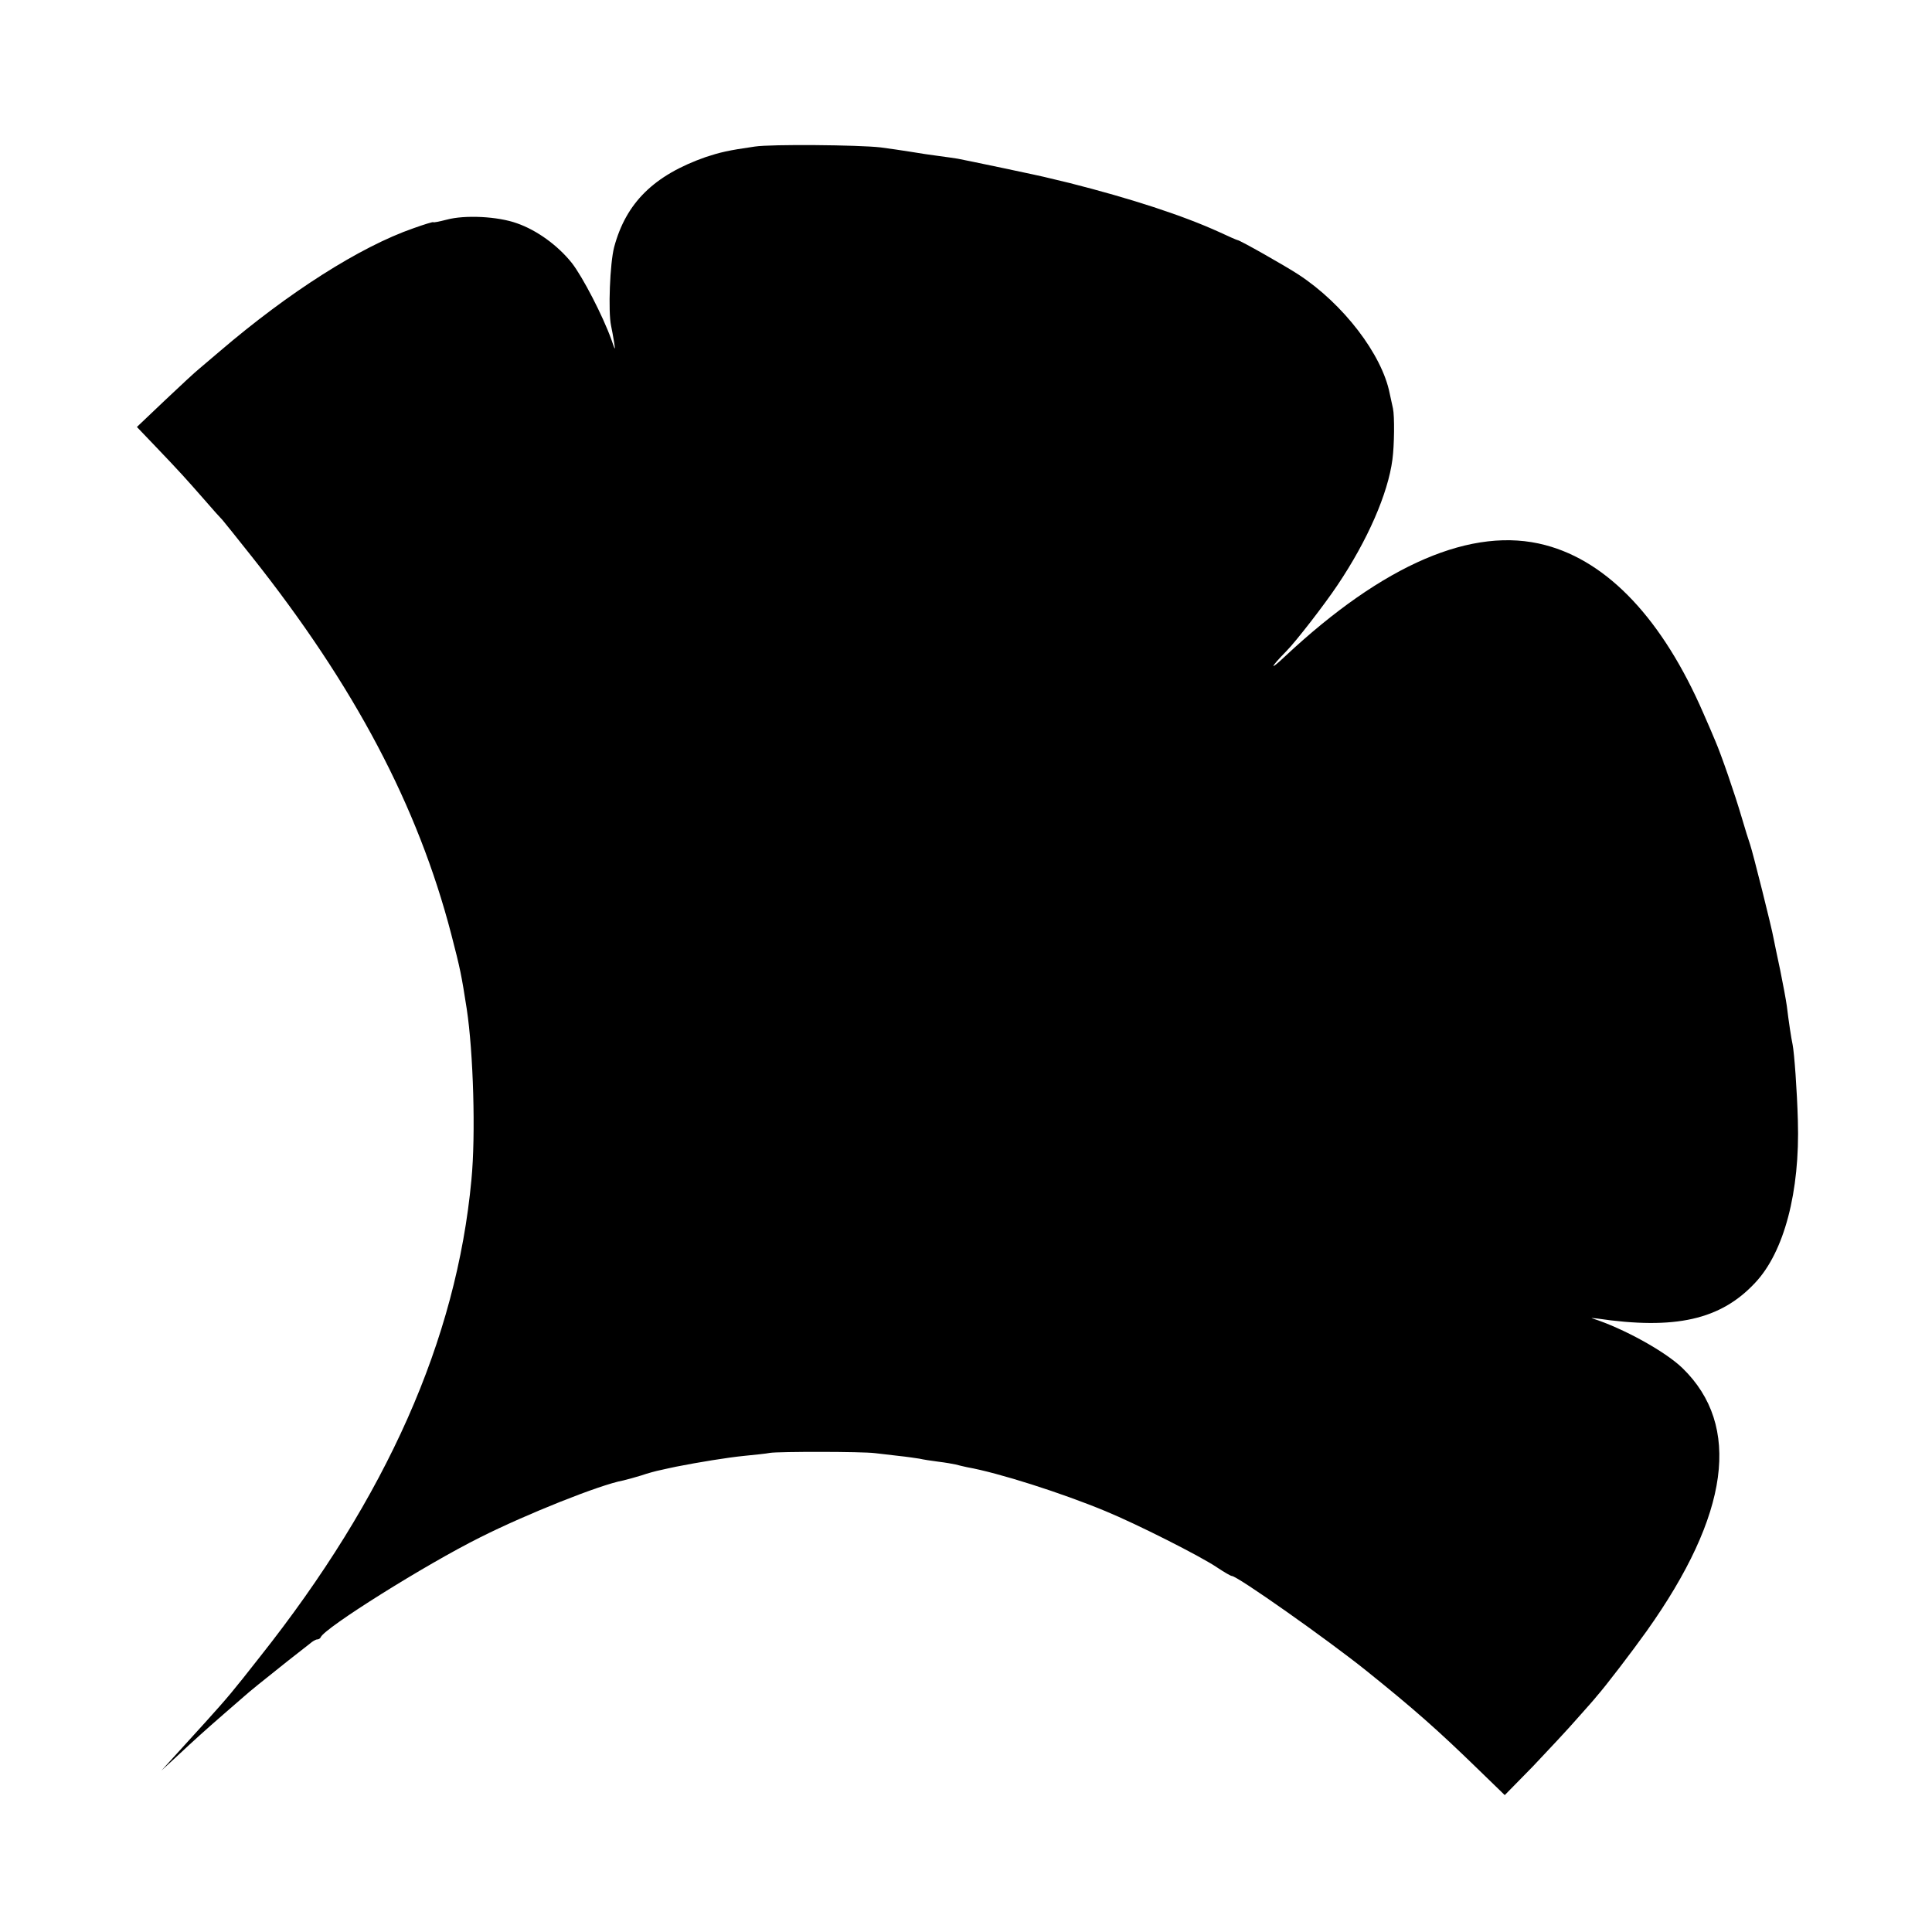
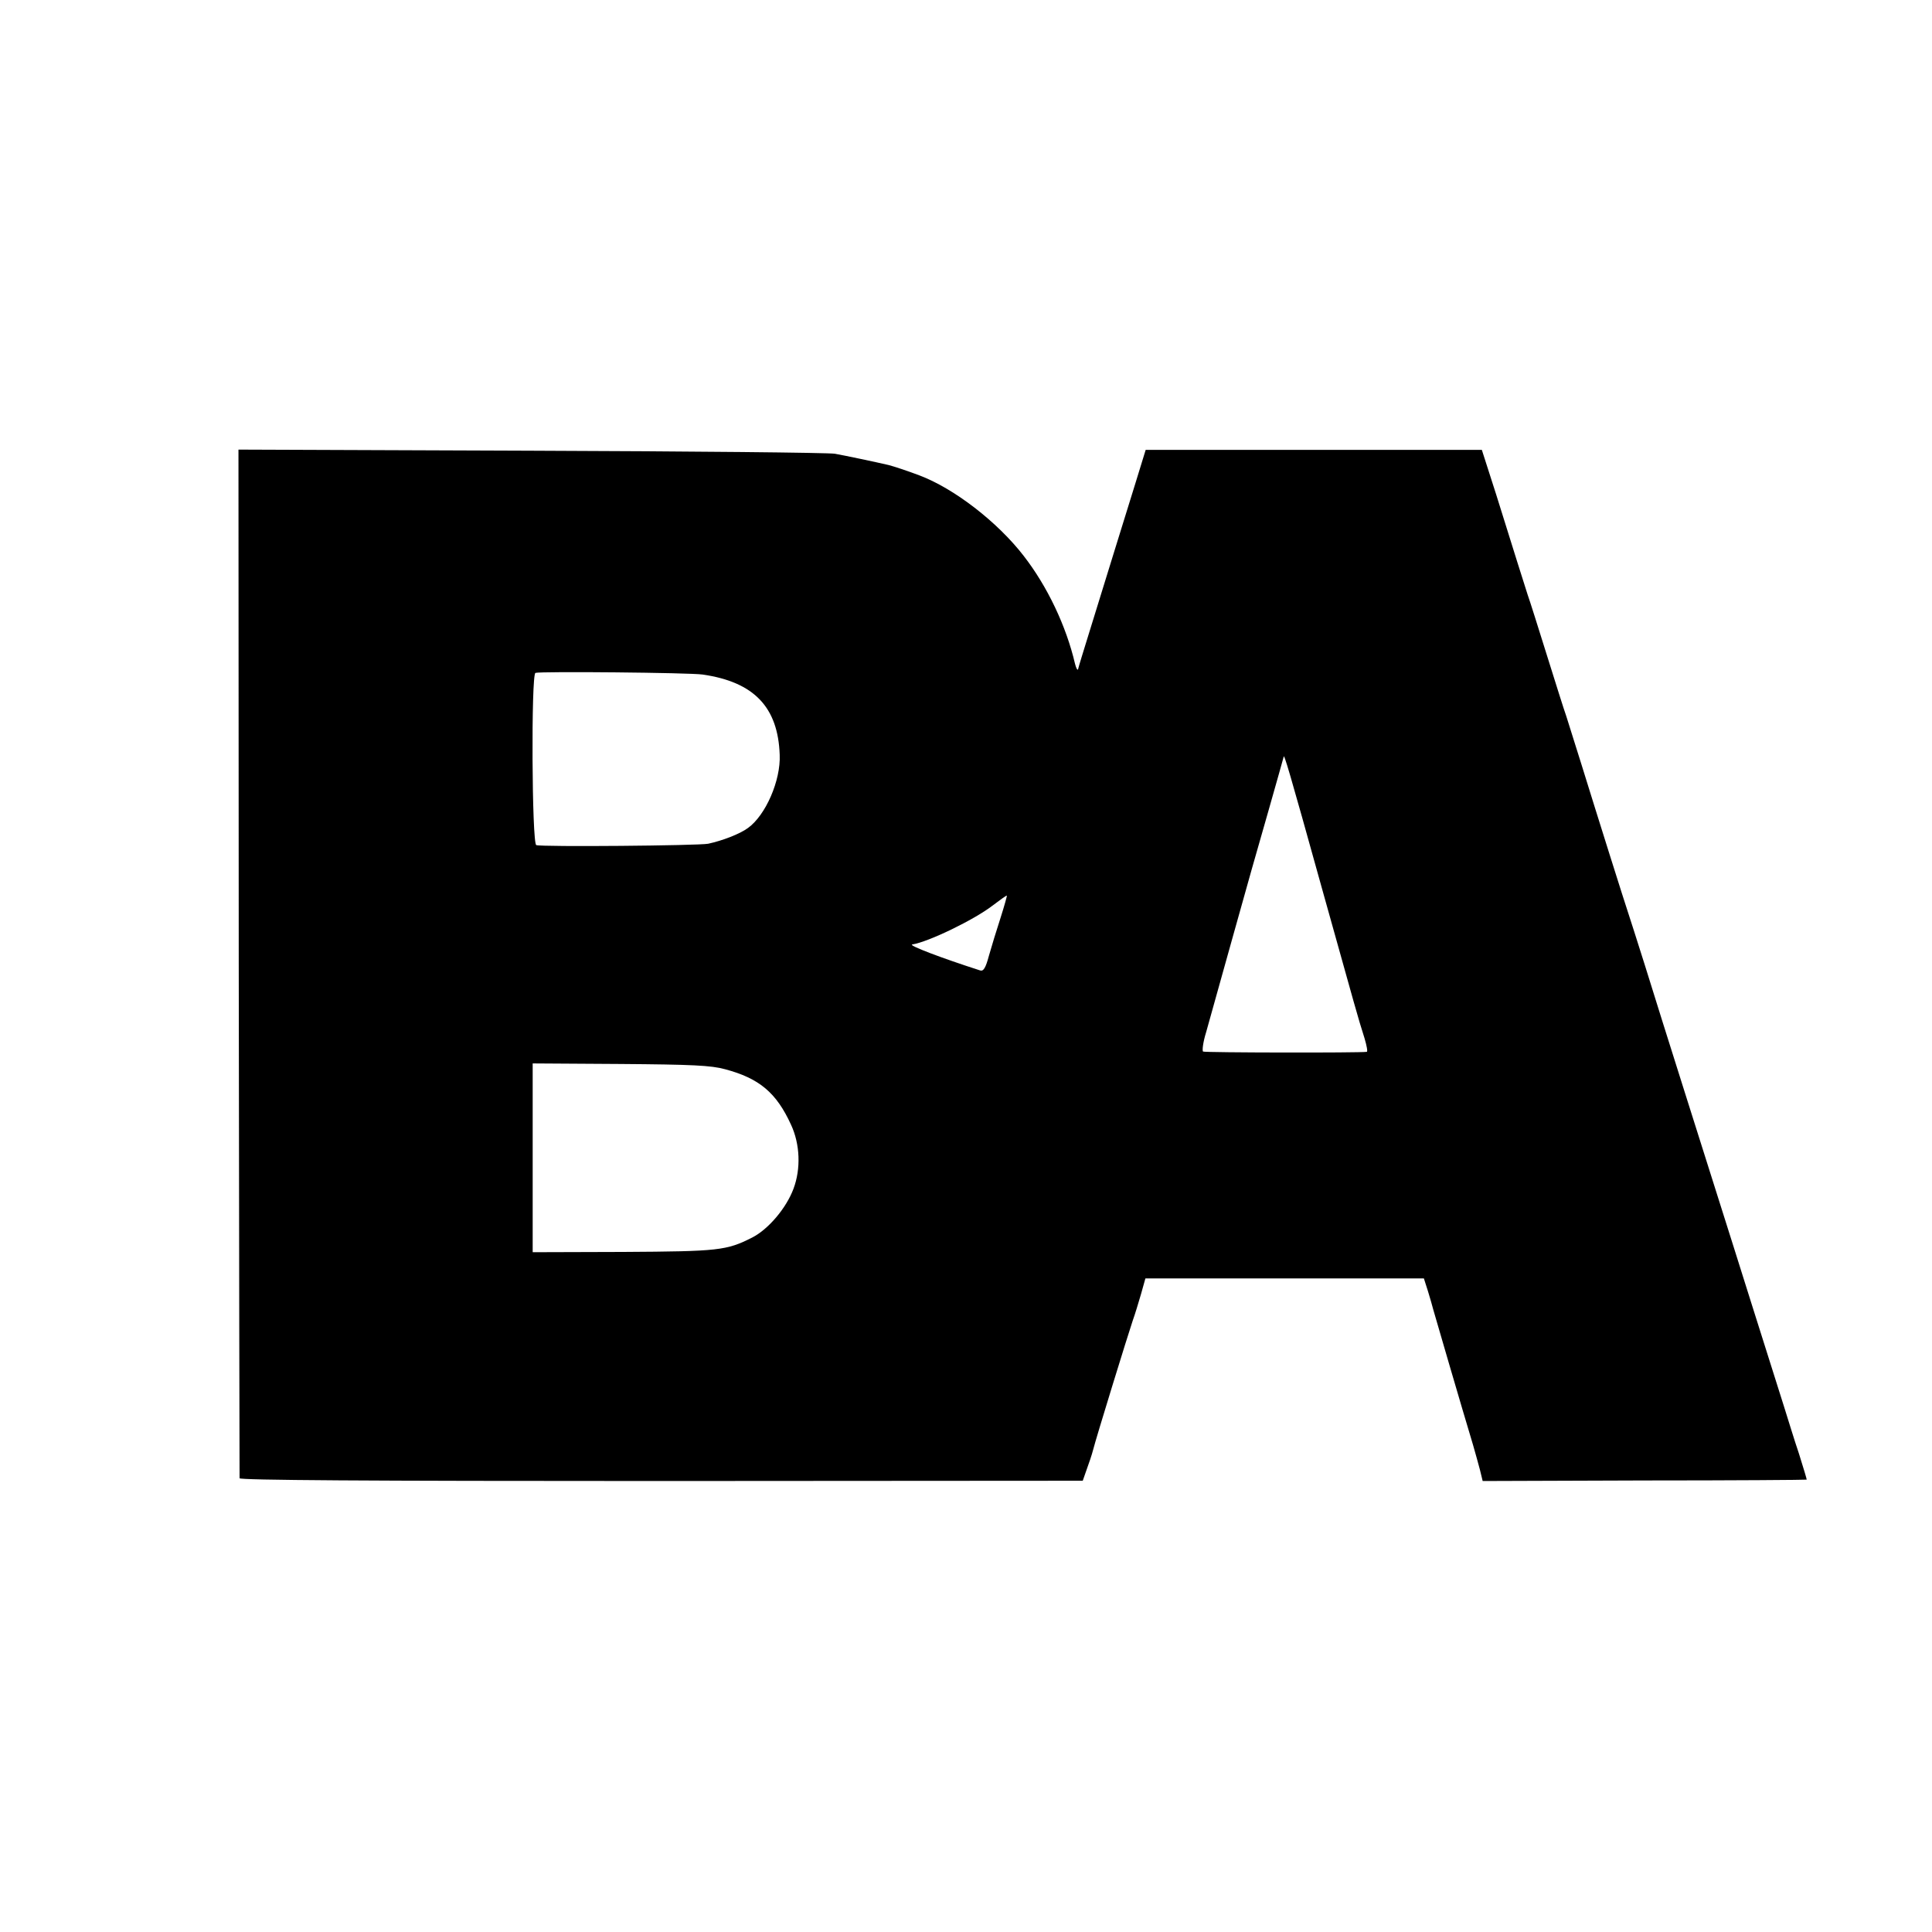
<svg xmlns="http://www.w3.org/2000/svg" version="1.0" width="700pt" height="700pt" viewBox="0 0 700 700" preserveAspectRatio="xMidYMid meet">
  <g transform="translate(0,700) scale(0.1,-0.1)" fill="#000000" stroke="none">
-     <path d="M2735 6469 c-98 -14 -126 -21 -178 -38 -188 -66 -289 -166 -332 -327 -15 -58 -22 -232 -11 -284 3 -14 8 -41 11 -60 5 -32 4 -31 -10 10 -31 86 -104 227 -143 277 -51 64 -127 119 -199 144 -69 25 -189 31 -255 13 -27 -7 -48 -11 -48 -9 0 2 -33 -8 -72 -22 -193 -67 -452 -232 -702 -446 -27 -23 -60 -51 -73 -62 -14 -11 -70 -63 -126 -116 l-101 -96 66 -69 c90 -94 114 -121 178 -194 30 -35 60 -68 66 -74 5 -6 53 -65 105 -131 374 -471 603 -905 724 -1370 33 -127 37 -148 56 -270 24 -157 33 -457 17 -620 -54 -579 -307 -1149 -767 -1729 -98 -125 -114 -144 -196 -235 -54 -59 -60 -66 -120 -132 l-40 -44 50 46 c76 71 104 96 175 158 36 31 70 61 76 66 14 13 72 60 154 125 36 28 73 57 83 65 9 8 21 15 26 15 5 0 11 3 13 8 14 34 381 264 578 362 167 84 435 191 518 206 13 3 42 11 65 18 23 8 56 17 72 20 17 4 41 9 55 12 81 16 185 33 245 39 39 4 81 8 95 11 32 5 334 5 380 -1 19 -2 58 -7 86 -10 29 -3 62 -8 75 -10 13 -3 44 -8 69 -11 25 -3 53 -8 62 -10 10 -3 29 -7 42 -10 113 -20 342 -93 501 -159 112 -46 346 -164 406 -205 24 -16 48 -30 52 -30 20 0 346 -230 487 -343 173 -139 259 -215 403 -355 l99 -96 102 104 c55 58 128 136 161 174 33 37 65 73 70 80 32 36 129 163 181 236 301 423 344 745 130 953 -63 61 -216 145 -326 180 -8 2 -1 2 15 0 284 -42 449 -5 574 129 105 111 163 330 155 588 -3 110 -13 245 -19 275 -5 23 -14 82 -21 140 -3 22 -14 81 -24 130 -11 50 -21 101 -24 115 -6 36 -75 311 -85 340 -5 14 -19 59 -31 100 -24 82 -74 227 -95 275 -7 17 -26 62 -43 100 -147 339 -345 550 -573 610 -263 70 -586 -69 -944 -404 -57 -54 -54 -41 5 19 35 35 140 171 186 240 109 162 183 332 199 455 7 51 8 158 2 185 -2 8 -7 33 -12 55 -28 141 -168 324 -330 430 -47 31 -213 125 -221 125 -2 0 -32 13 -66 29 -134 61 -322 122 -543 178 -33 8 -67 16 -75 18 -25 7 -303 65 -330 70 -14 2 -45 7 -70 10 -25 3 -70 10 -100 15 -30 5 -80 12 -110 16 -79 9 -396 12 -455 3z" />
+     <path d="M865 3513 c1 -1022 3 -1863 3 -1869 2 -7 454 -10 1528 -10 l1527 1 14 40 c8 22 19 54 23 70 11 44 128 423 144 470 8 22 21 65 30 96 l16 57 504 0 505 0 15 -47 c8 -25 16 -55 19 -66 5 -18 105 -361 144 -490 8 -27 19 -68 25 -90 l10 -41 587 2 c322 0 587 2 587 3 1 0 -12 43 -28 94 -17 50 -40 126 -53 167 -13 41 -40 127 -60 190 -20 63 -47 149 -60 190 -24 77 -74 235 -240 760 -53 168 -119 377 -146 465 -28 88 -54 171 -59 185 -11 32 -115 362 -170 540 -23 74 -48 153 -55 175 -8 22 -39 121 -70 220 -31 99 -62 198 -70 220 -7 22 -24 76 -38 120 -14 44 -48 153 -76 243 l-52 162 -609 0 -609 0 -36 -117 c-20 -65 -56 -181 -80 -258 -24 -77 -62 -201 -85 -275 -23 -74 -43 -139 -44 -145 -2 -5 -7 4 -11 20 -32 137 -100 280 -186 391 -95 123 -253 245 -379 292 -45 17 -91 32 -110 37 -47 11 -161 35 -195 41 -22 4 -517 9 -1101 11 l-1060 4 1 -1858z m1681 1043 c186 -27 273 -118 279 -291 4 -93 -51 -219 -115 -265 -30 -22 -93 -46 -144 -57 -35 -7 -604 -12 -623 -5 -16 5 -19 618 -3 624 19 6 558 1 606 -6z m2244 -776 c124 -443 128 -460 154 -542 8 -27 12 -49 8 -49 -26 -4 -586 -3 -593 1 -4 3 0 35 11 70 10 36 53 189 95 340 42 151 101 360 131 463 30 104 54 192 55 195 1 13 19 -46 139 -478z m-1165 -106 c-14 -43 -33 -105 -42 -137 -12 -45 -20 -57 -32 -53 -140 45 -261 91 -246 94 59 9 225 90 290 140 28 21 51 38 53 37 1 -1 -9 -37 -23 -81z m-998 -548 c124 -33 186 -85 239 -201 33 -71 36 -160 9 -232 -26 -70 -91 -147 -150 -177 -93 -47 -121 -50 -467 -52 l-328 -1 0 342 0 342 318 -2 c259 -2 328 -5 379 -19z" />
  </g>
</svg>
